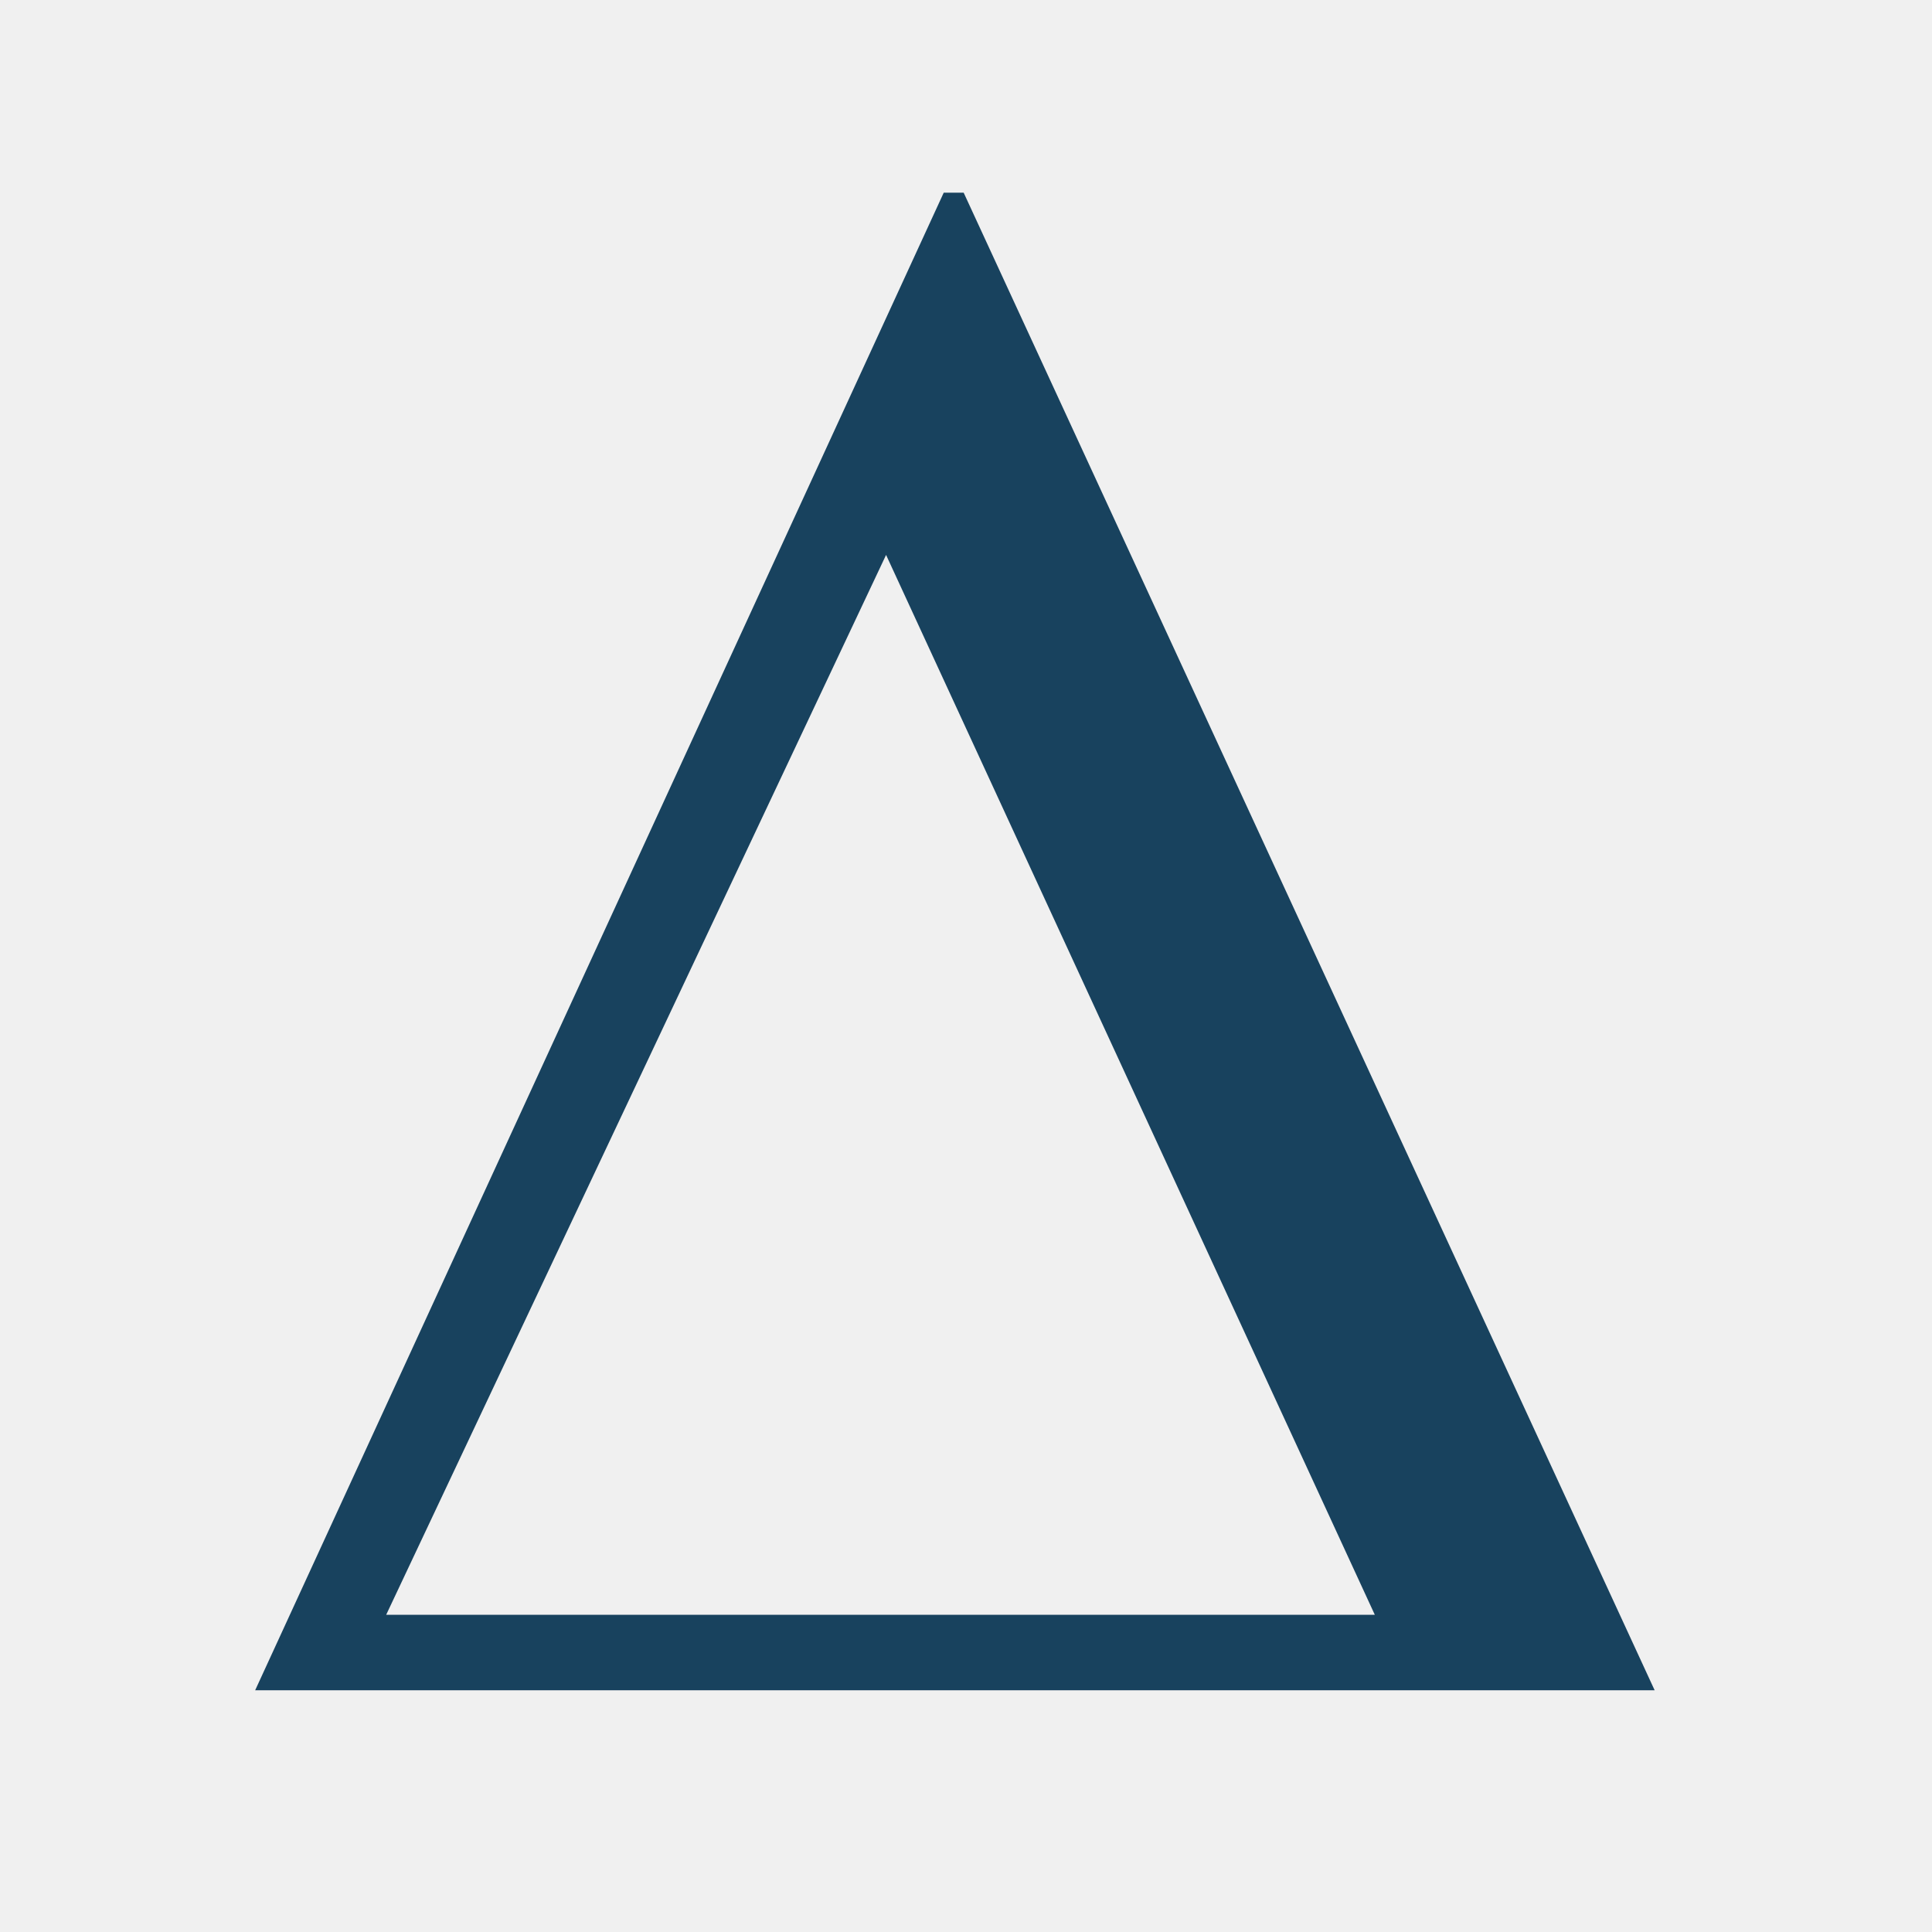
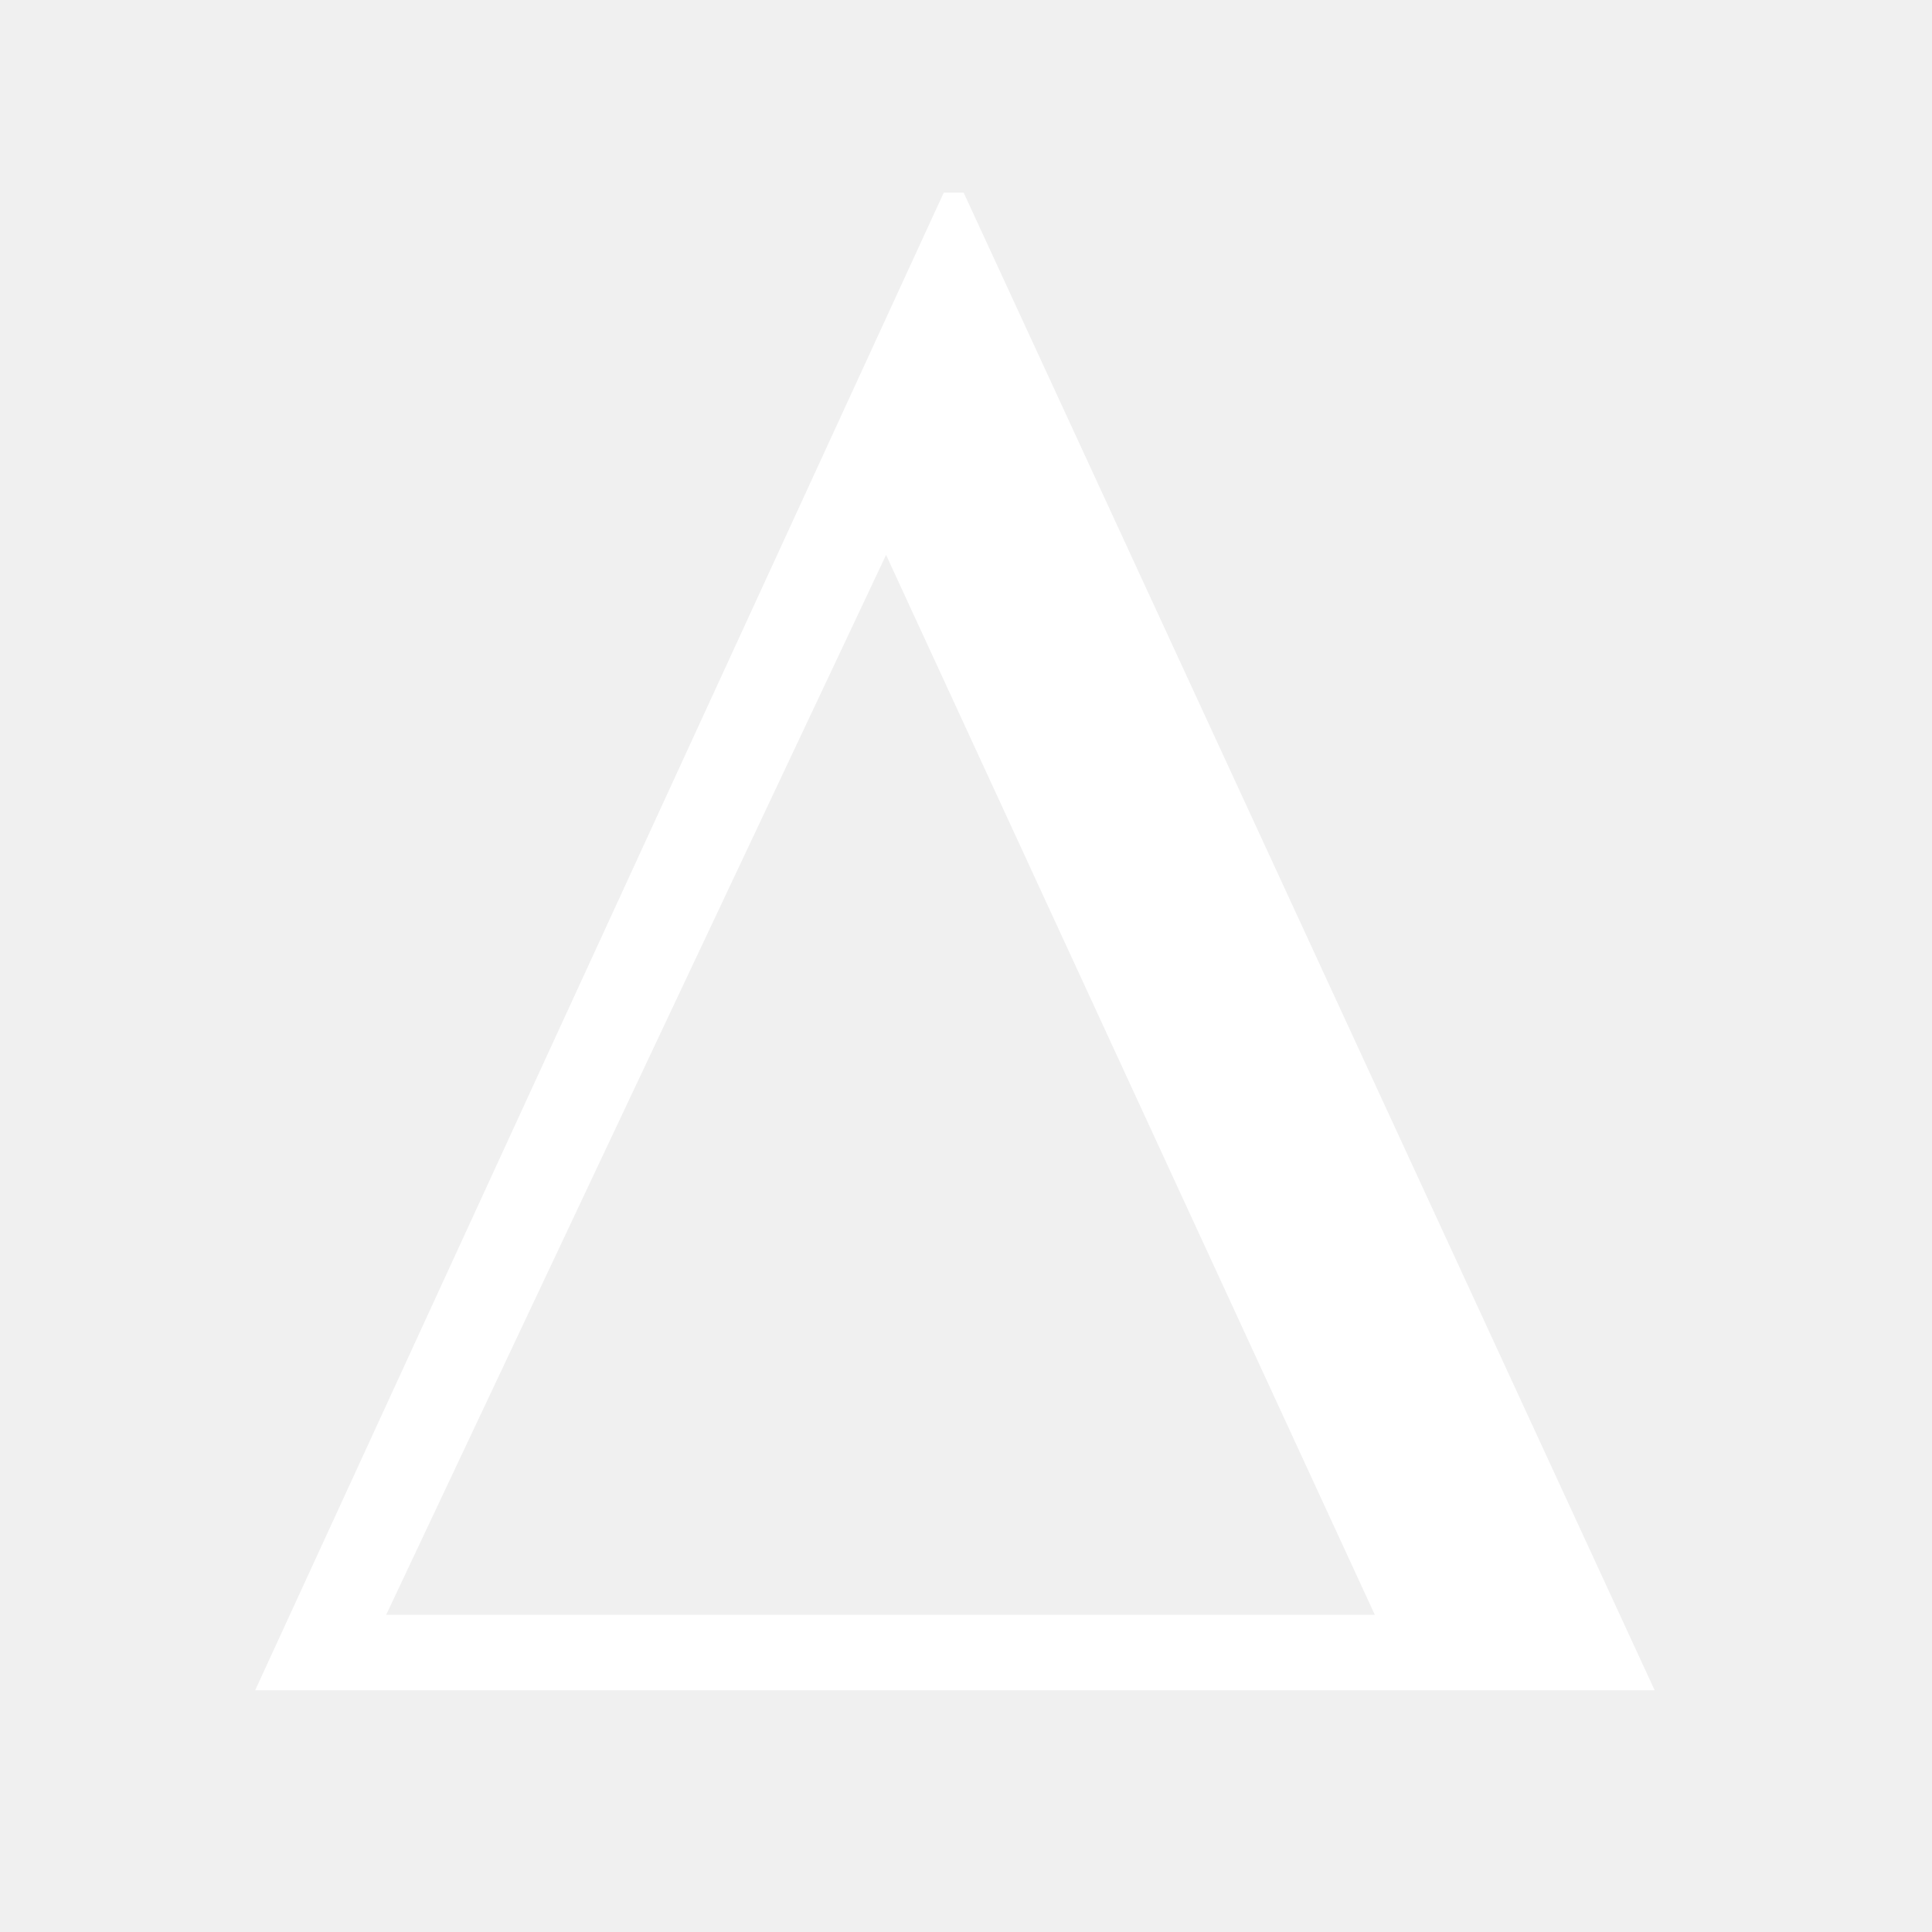
<svg xmlns="http://www.w3.org/2000/svg" viewBox="0 0 100 100">
-   <text x="50%" y="55%" text-anchor="middle" dominant-baseline="middle" font-size="115" font-family="STIX Two Math, Cambria Math, serif" fill="#18425e">
+   <text x="50%" y="55%" text-anchor="middle" dominant-baseline="middle" font-size="115" font-family="STIX Two Math, Cambria Math, serif" fill="#ffffff">
    Δ
  </text>
</svg>
